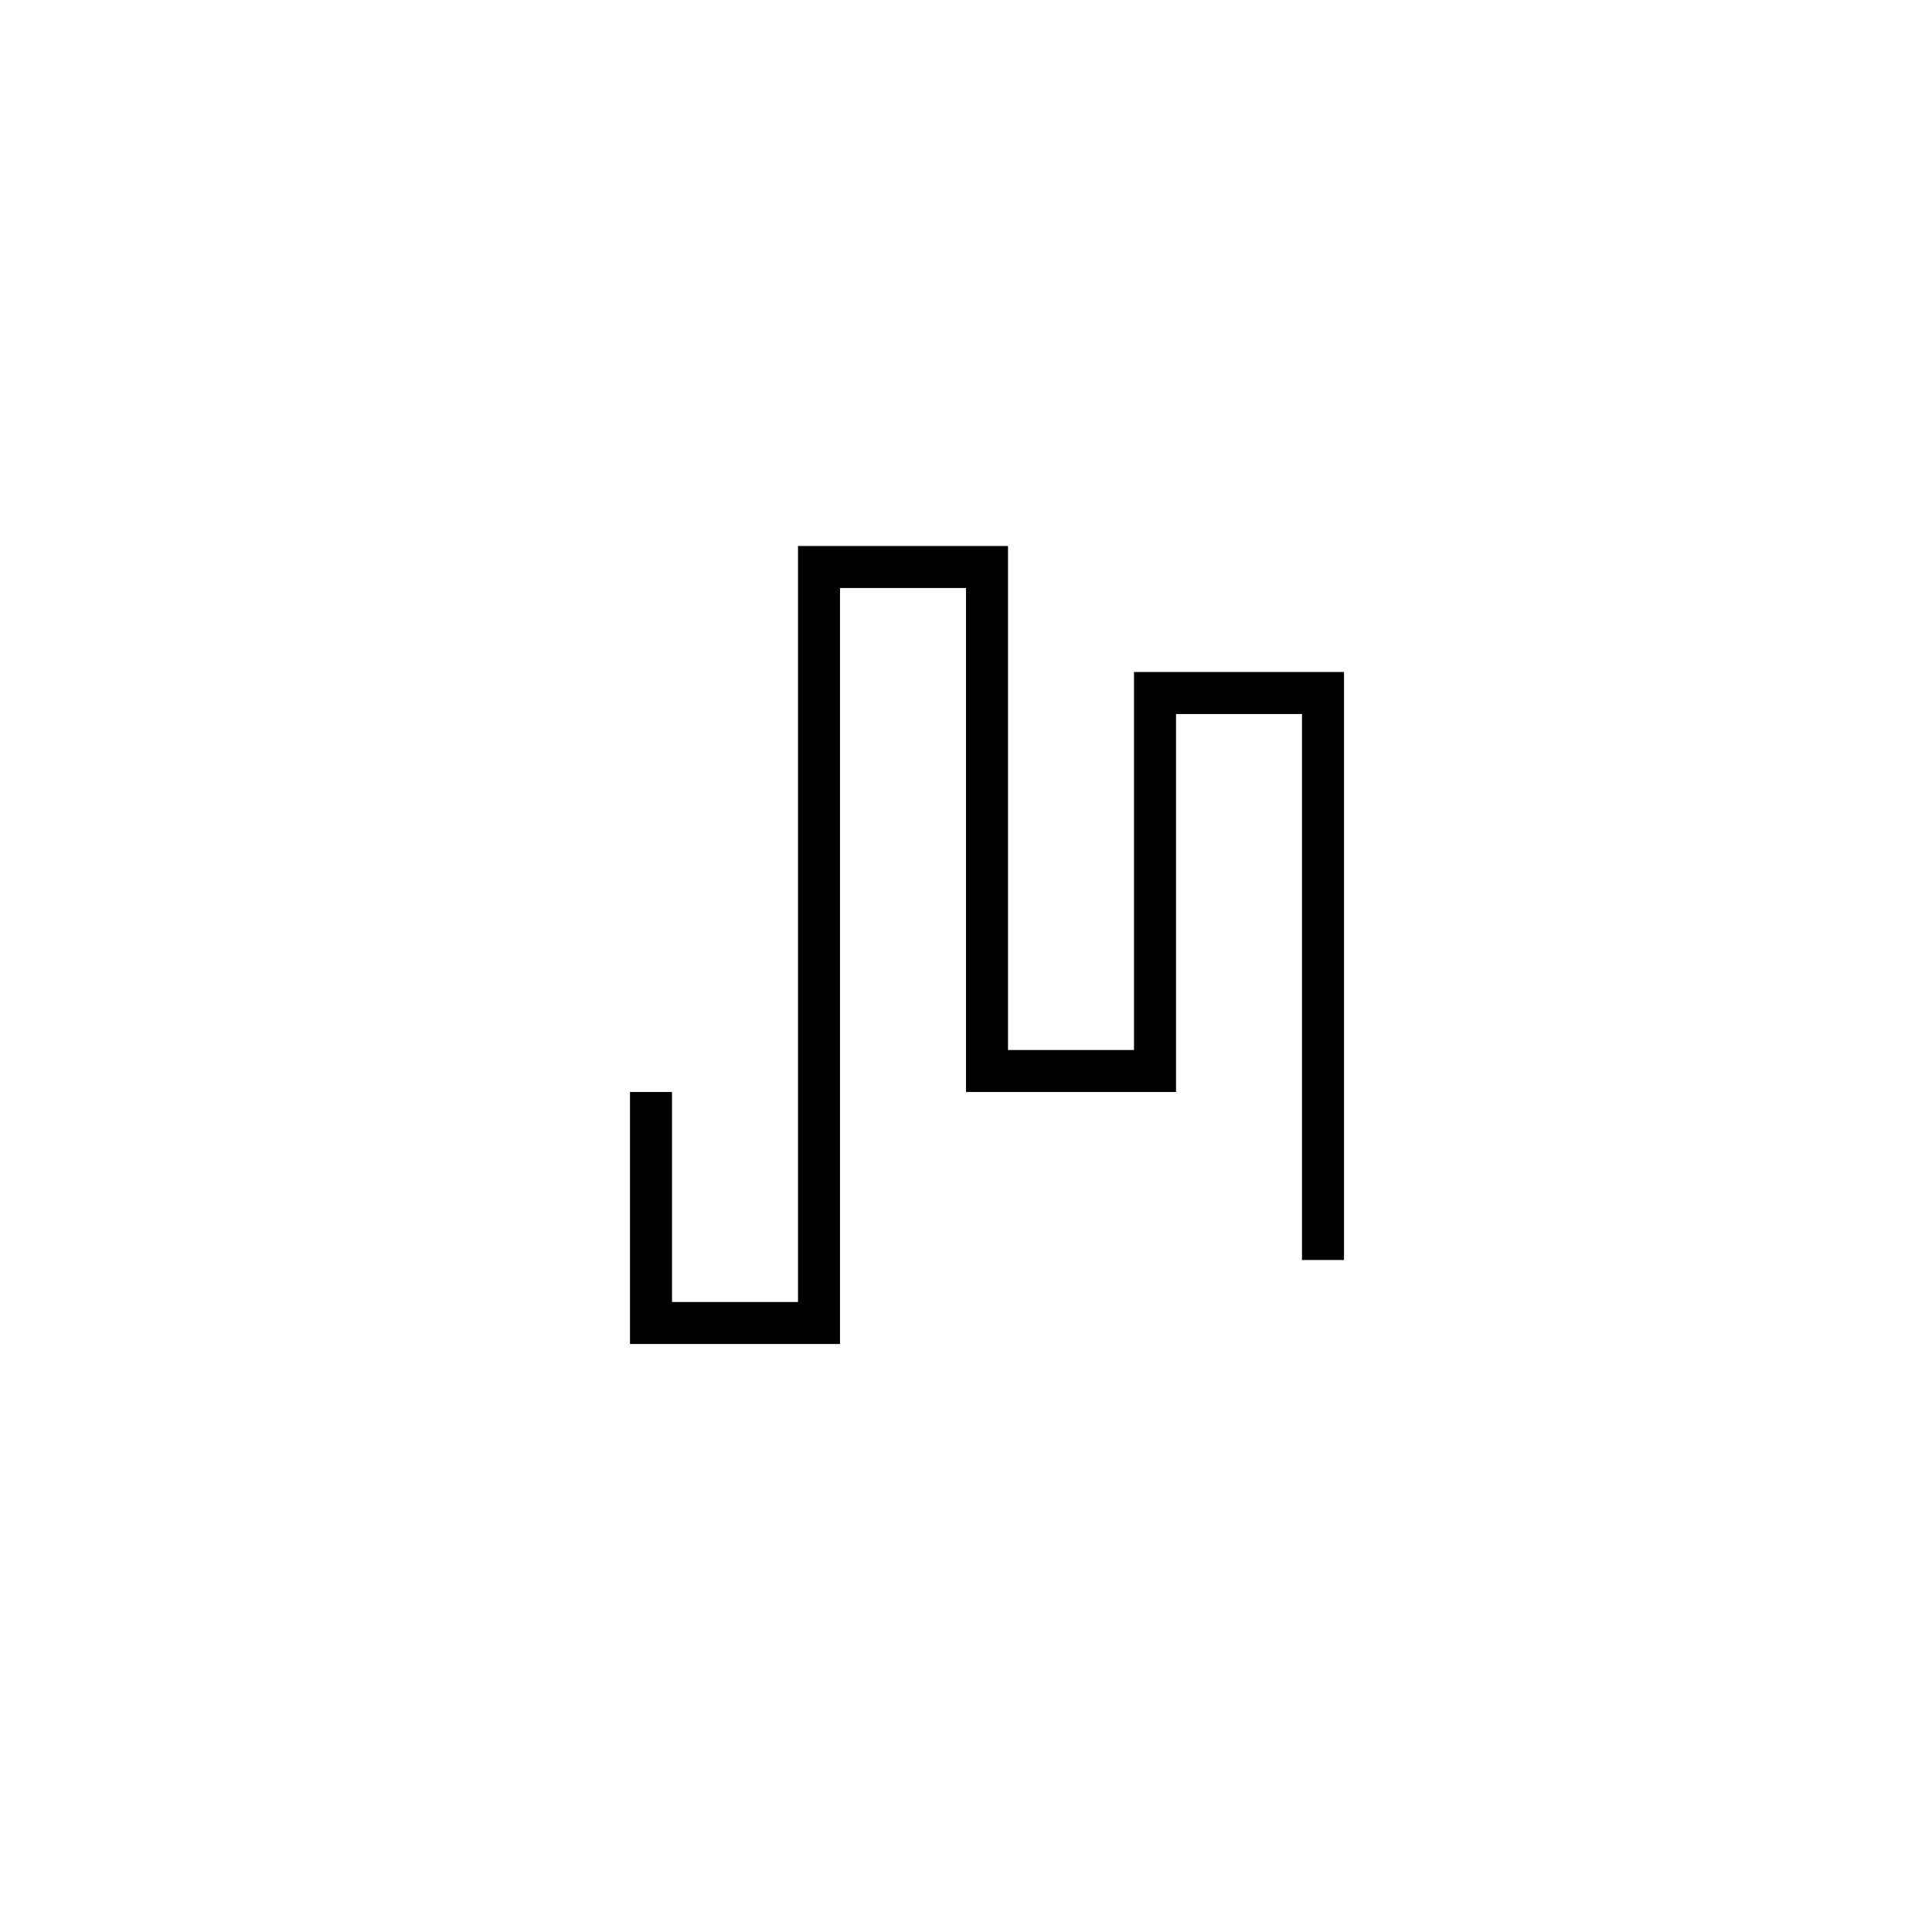
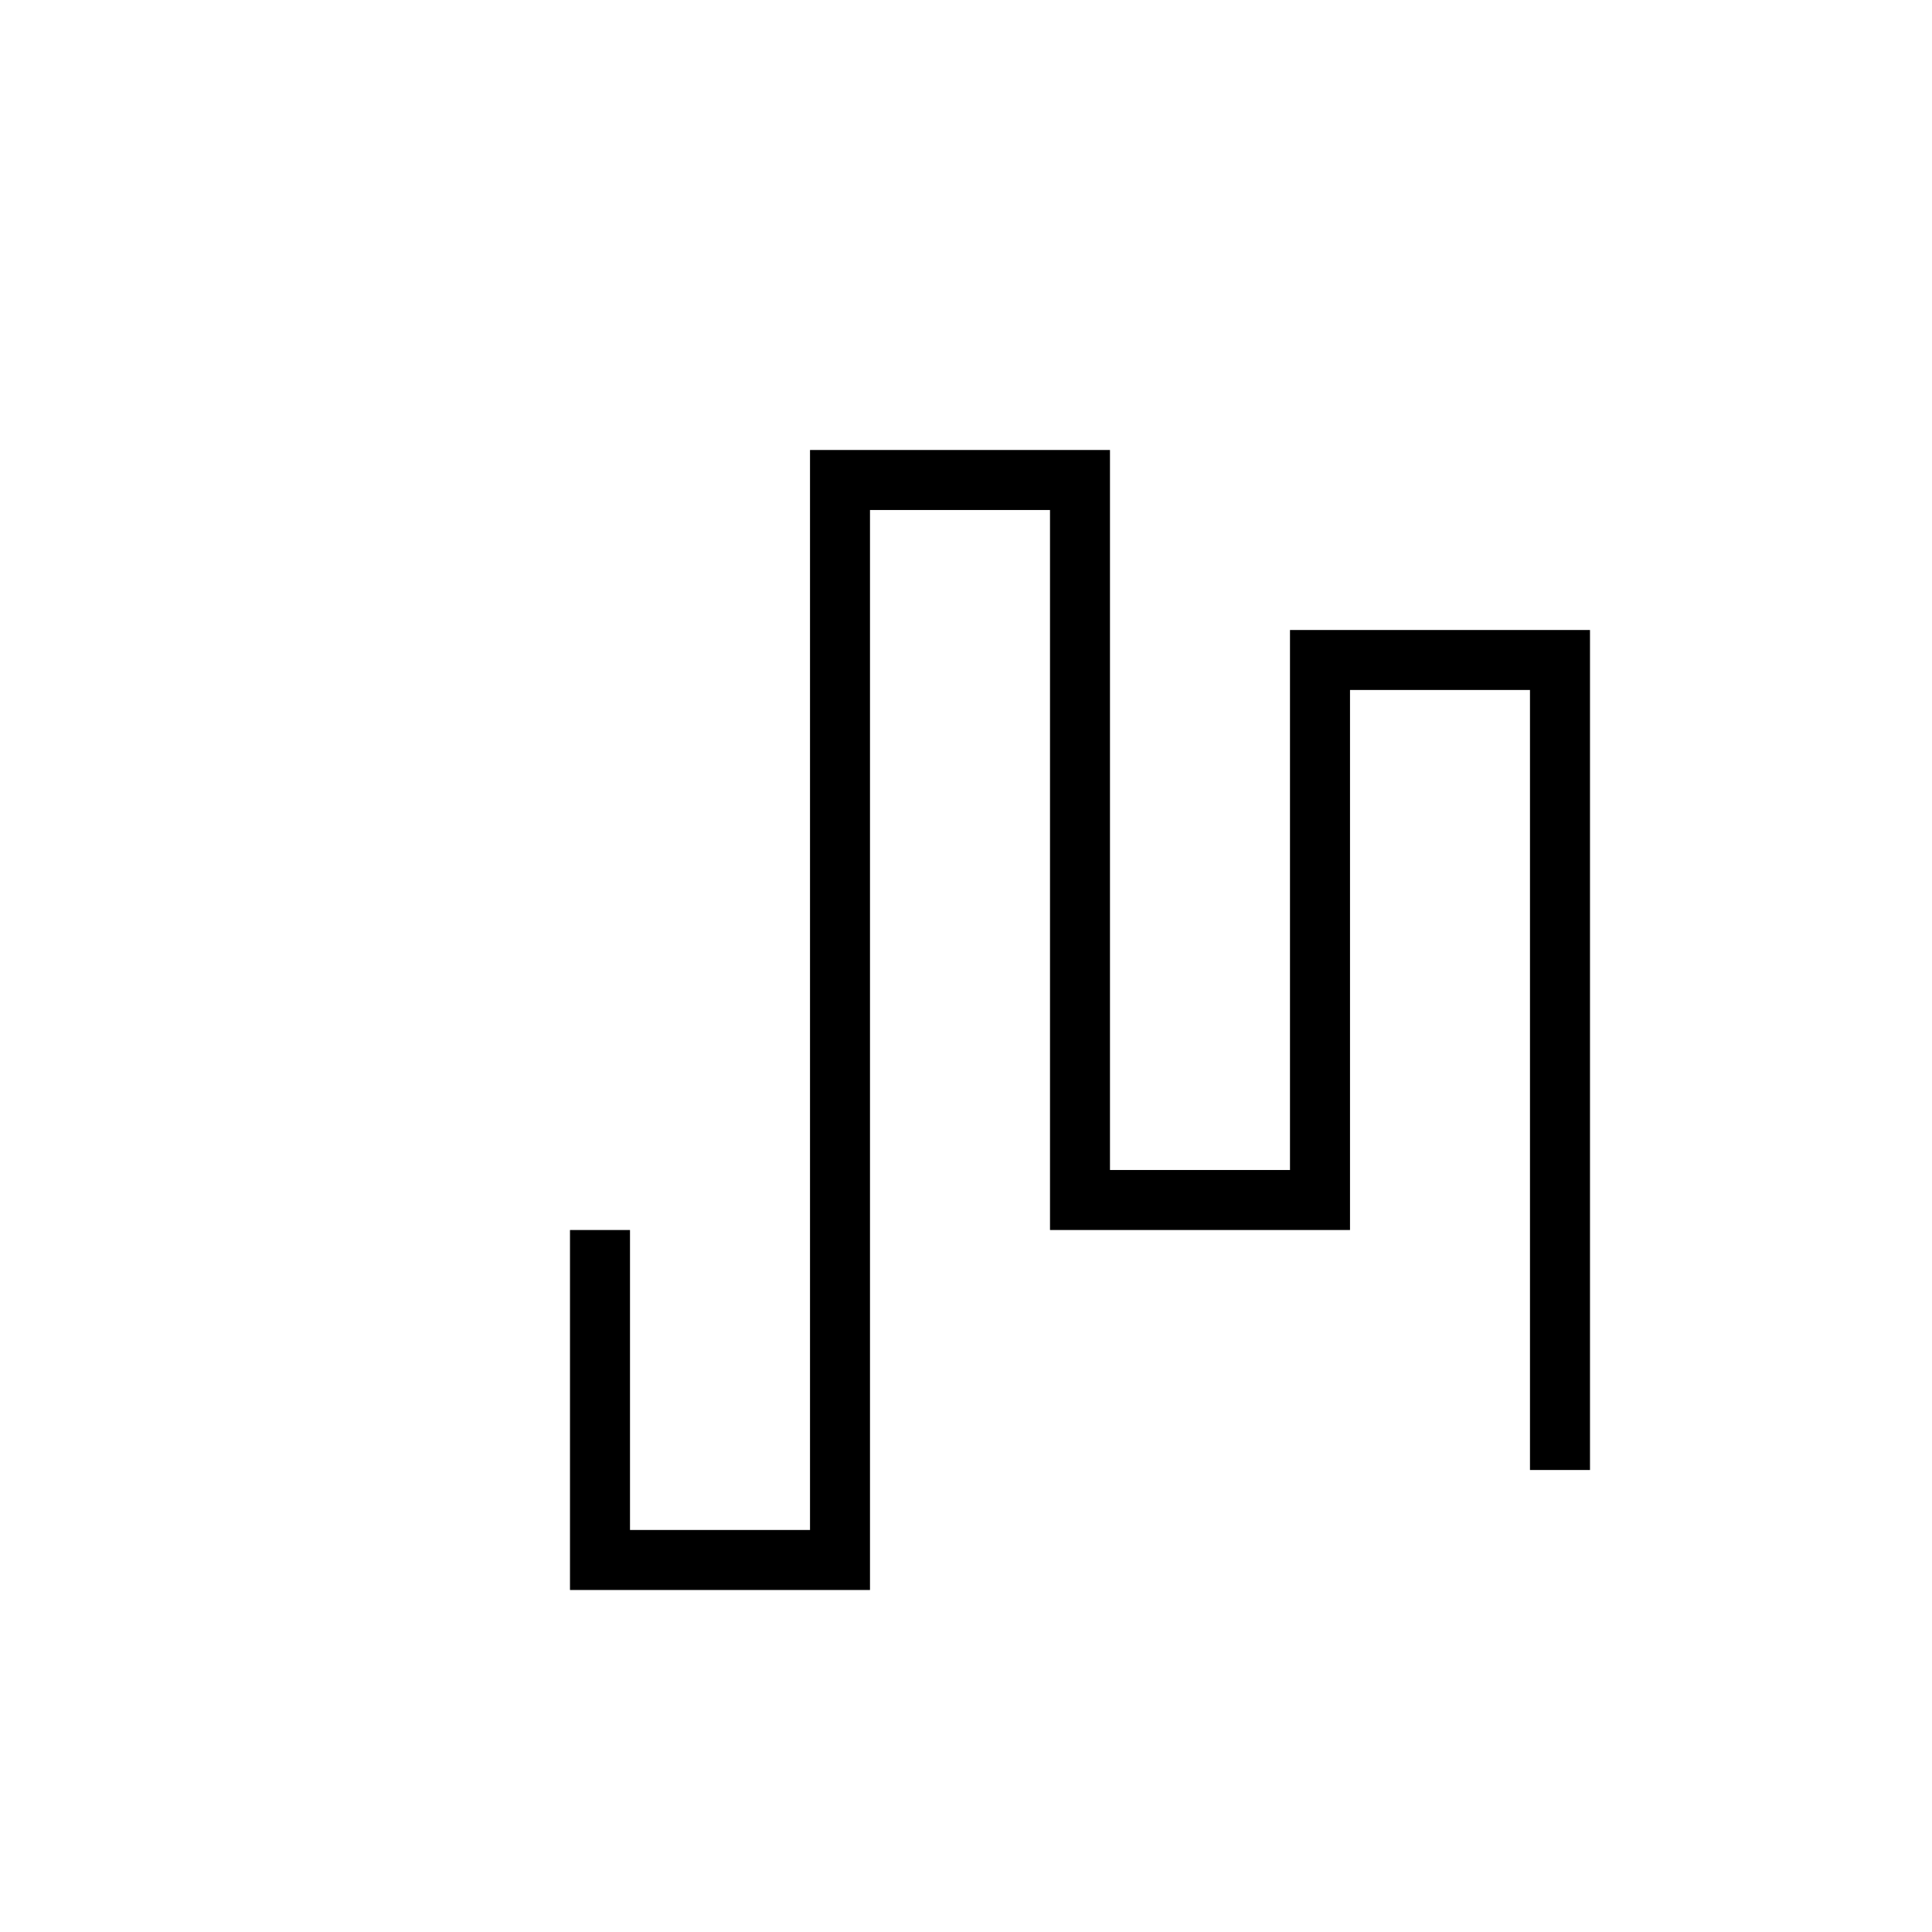
<svg xmlns="http://www.w3.org/2000/svg" width="46" height="46" viewBox="0 0 46 46" fill="none">
  <rect width="46" height="46" fill="white" />
-   <path d="M20 14H23V26H28V17H31V30H32V16H27V25H24V13H19V31H16V26H15V32H20V14Z" fill="black" />
+   <path d="M20.714 12.143H25V29.286H32.143V16.428H36.428V35H37.857V15H30.714V27.857H26.428V10.714H19.286V36.428H15V29.286H13.571V37.857H20.714V12.143Z" fill="black" />
</svg>
